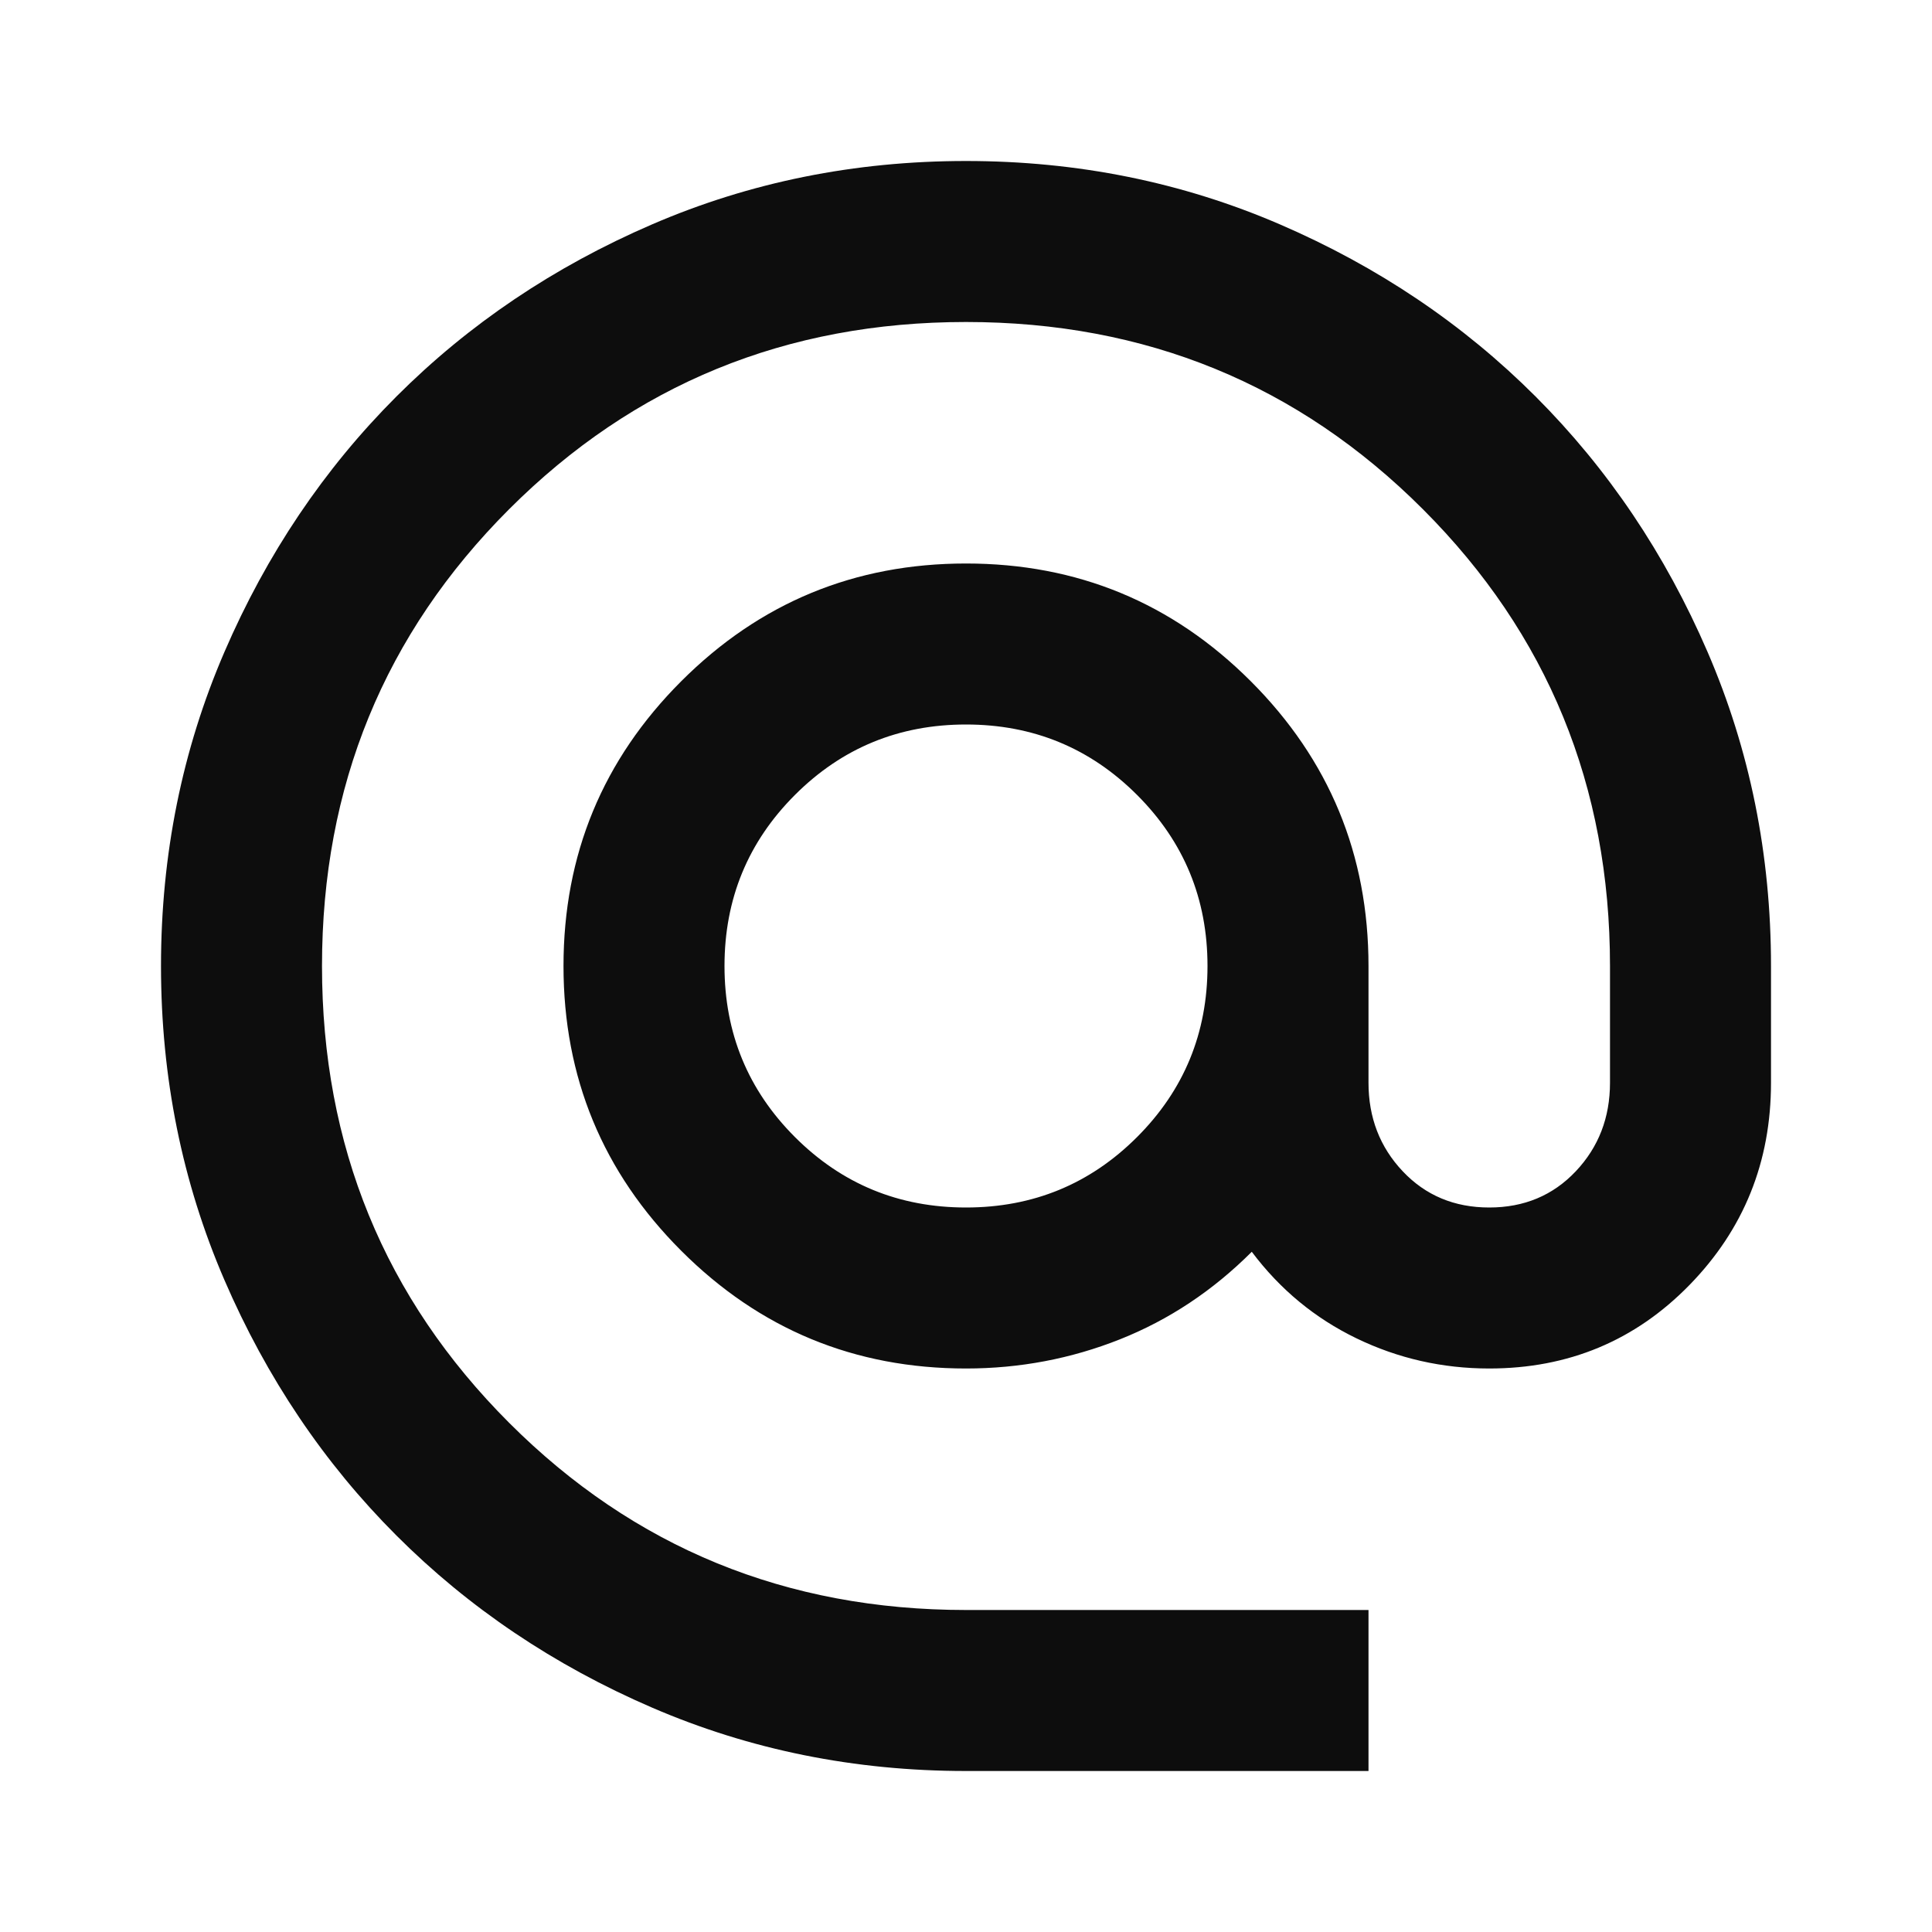
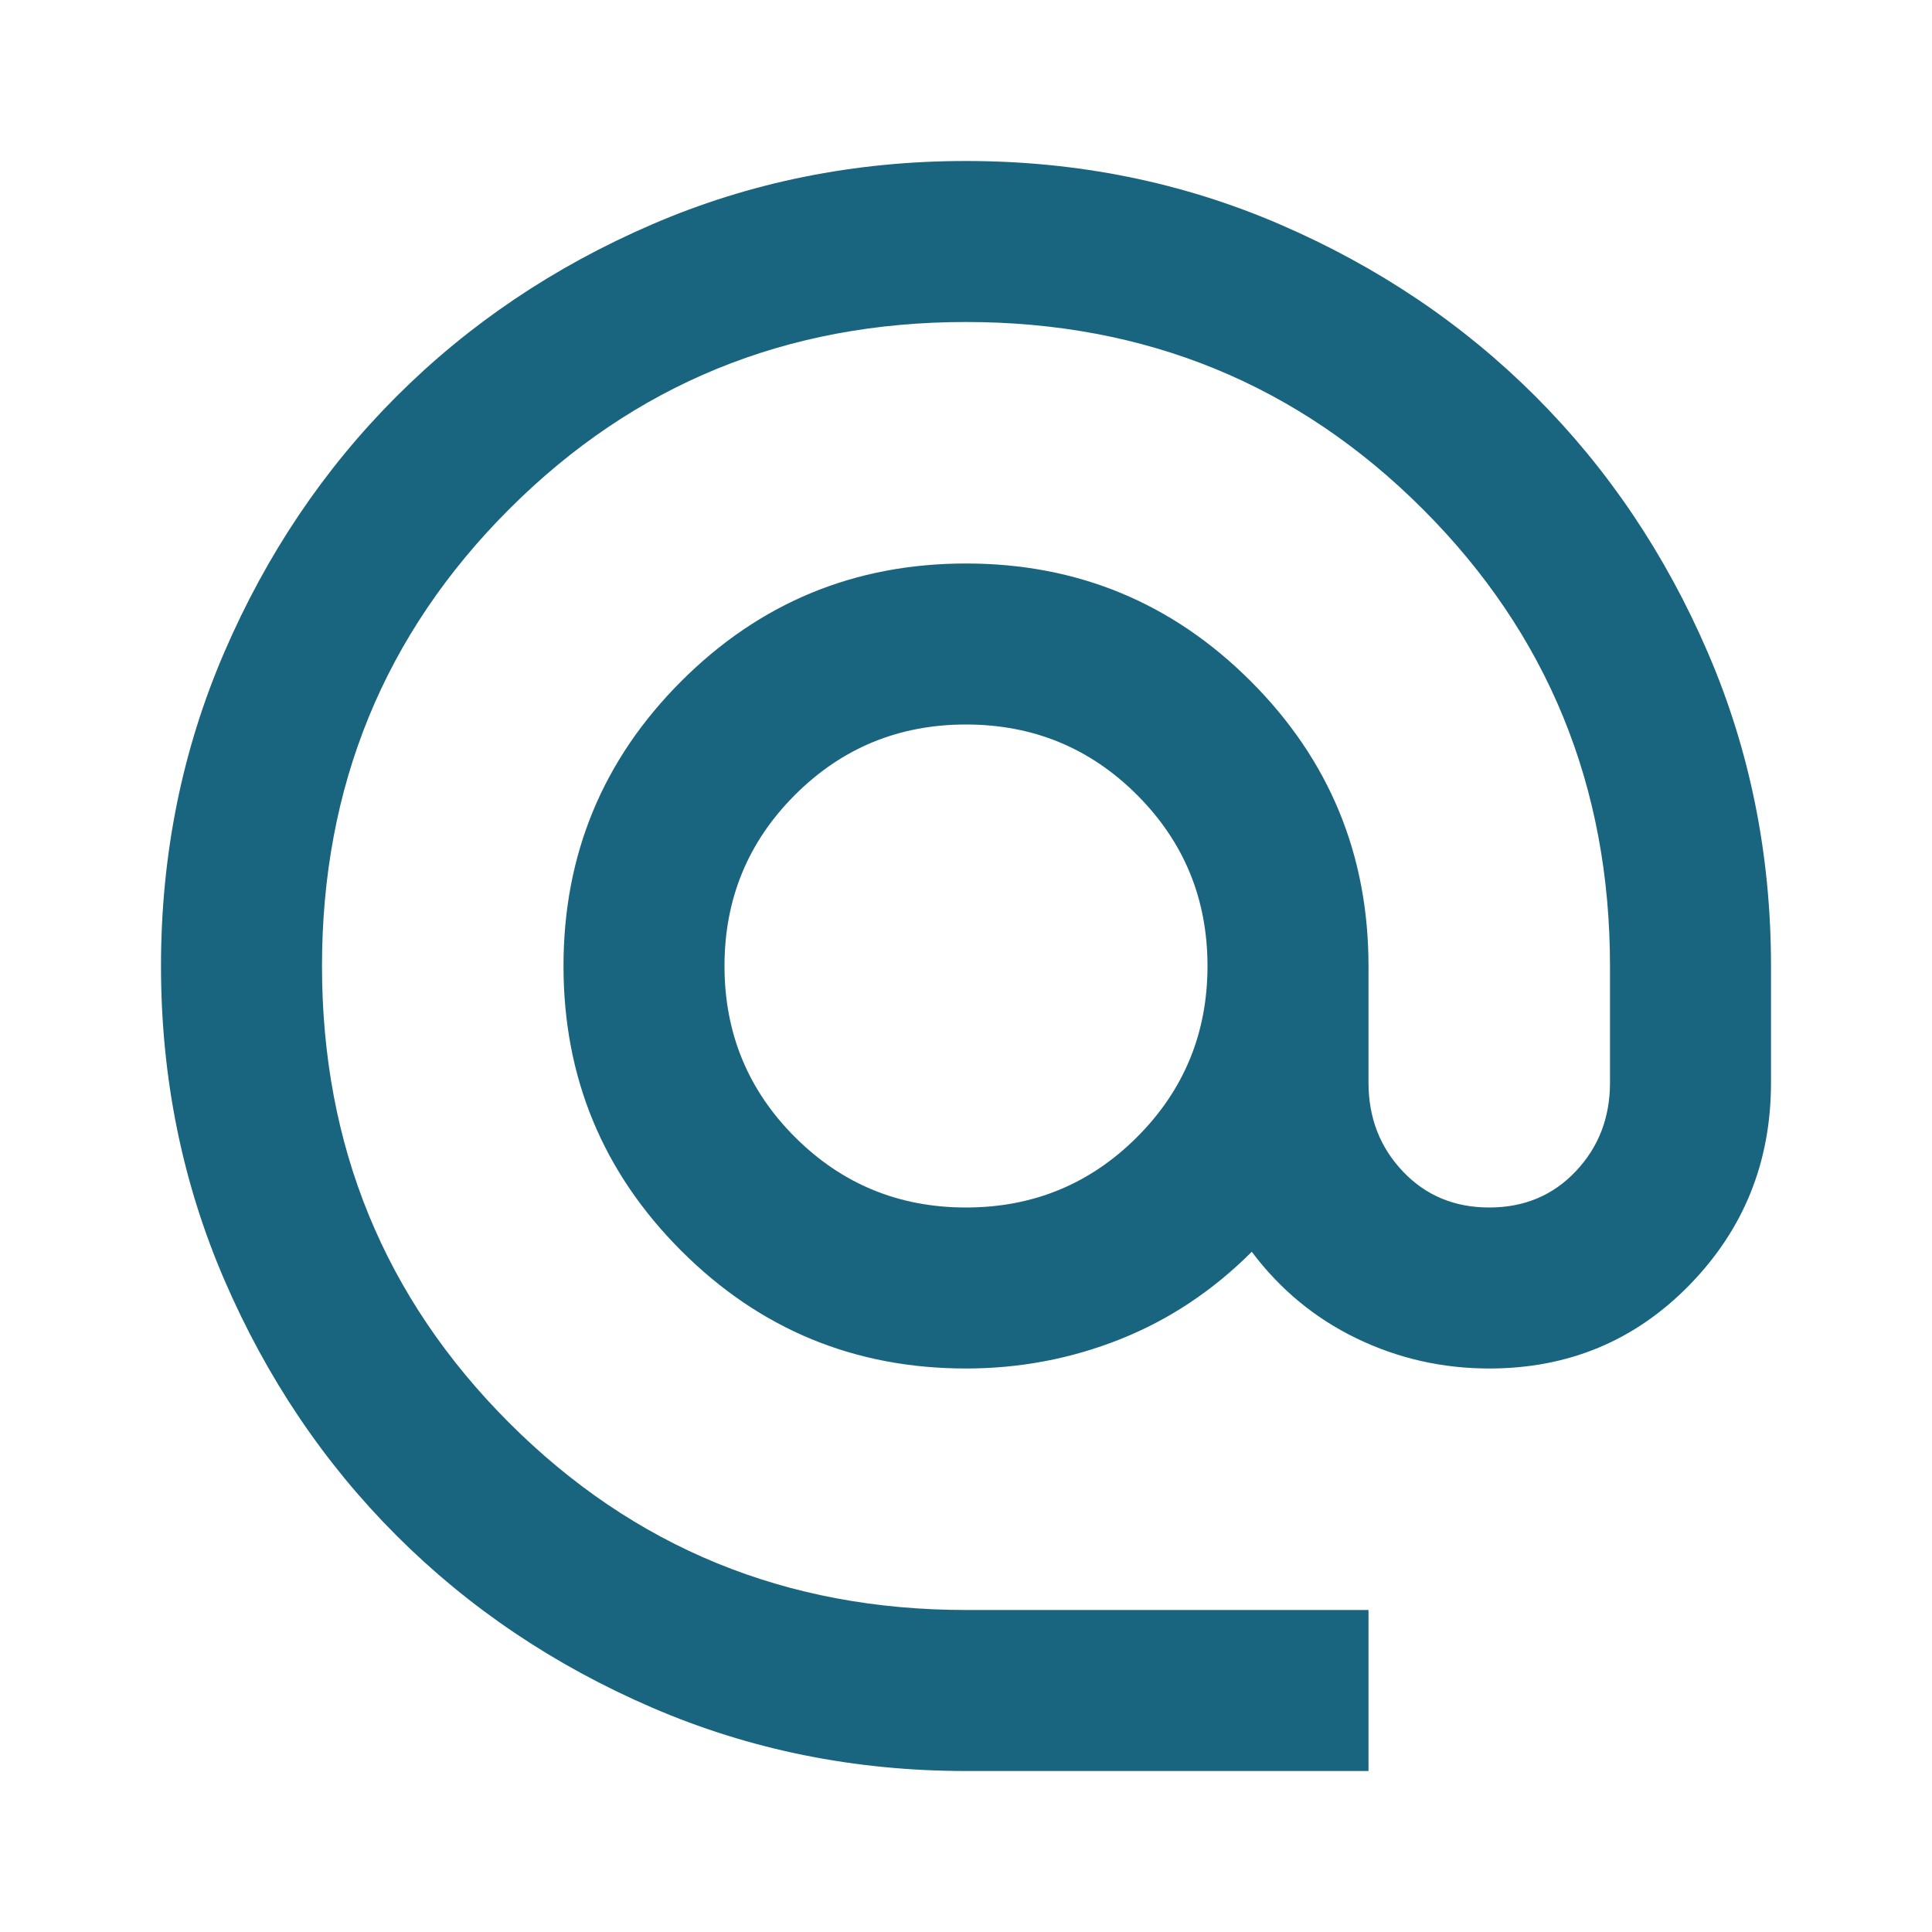
- <svg xmlns="http://www.w3.org/2000/svg" height="24px" viewBox="0 -960 960 960" width="24px" fill="#0d0d0d">
+ <svg xmlns="http://www.w3.org/2000/svg" height="24px" viewBox="0 -960 960 960" width="24px" fill="#19647e">
  <path d="M480-80q-83 0-156-31.5T197-197q-54-54-85.5-127T80-480q0-83 31.5-156T197-763q54-54 127-85.5T480-880q83 0 156 31.5T763-763q54 54 85.5 127T880-480v58q0 59-40.5 100.5T740-280q-35 0-66-15t-52-43q-29 29-65.5 43.5T480-280q-83 0-141.5-58.5T280-480q0-83 58.5-141.5T480-680q83 0 141.5 58.5T680-480v58q0 26 17 44t43 18q26 0 43-18t17-44v-58q0-134-93-227t-227-93q-134 0-227 93t-93 227q0 134 93 227t227 93h200v80H480Zm0-280q50 0 85-35t35-85q0-50-35-85t-85-35q-50 0-85 35t-35 85q0 50 35 85t85 35Z" />
</svg>
